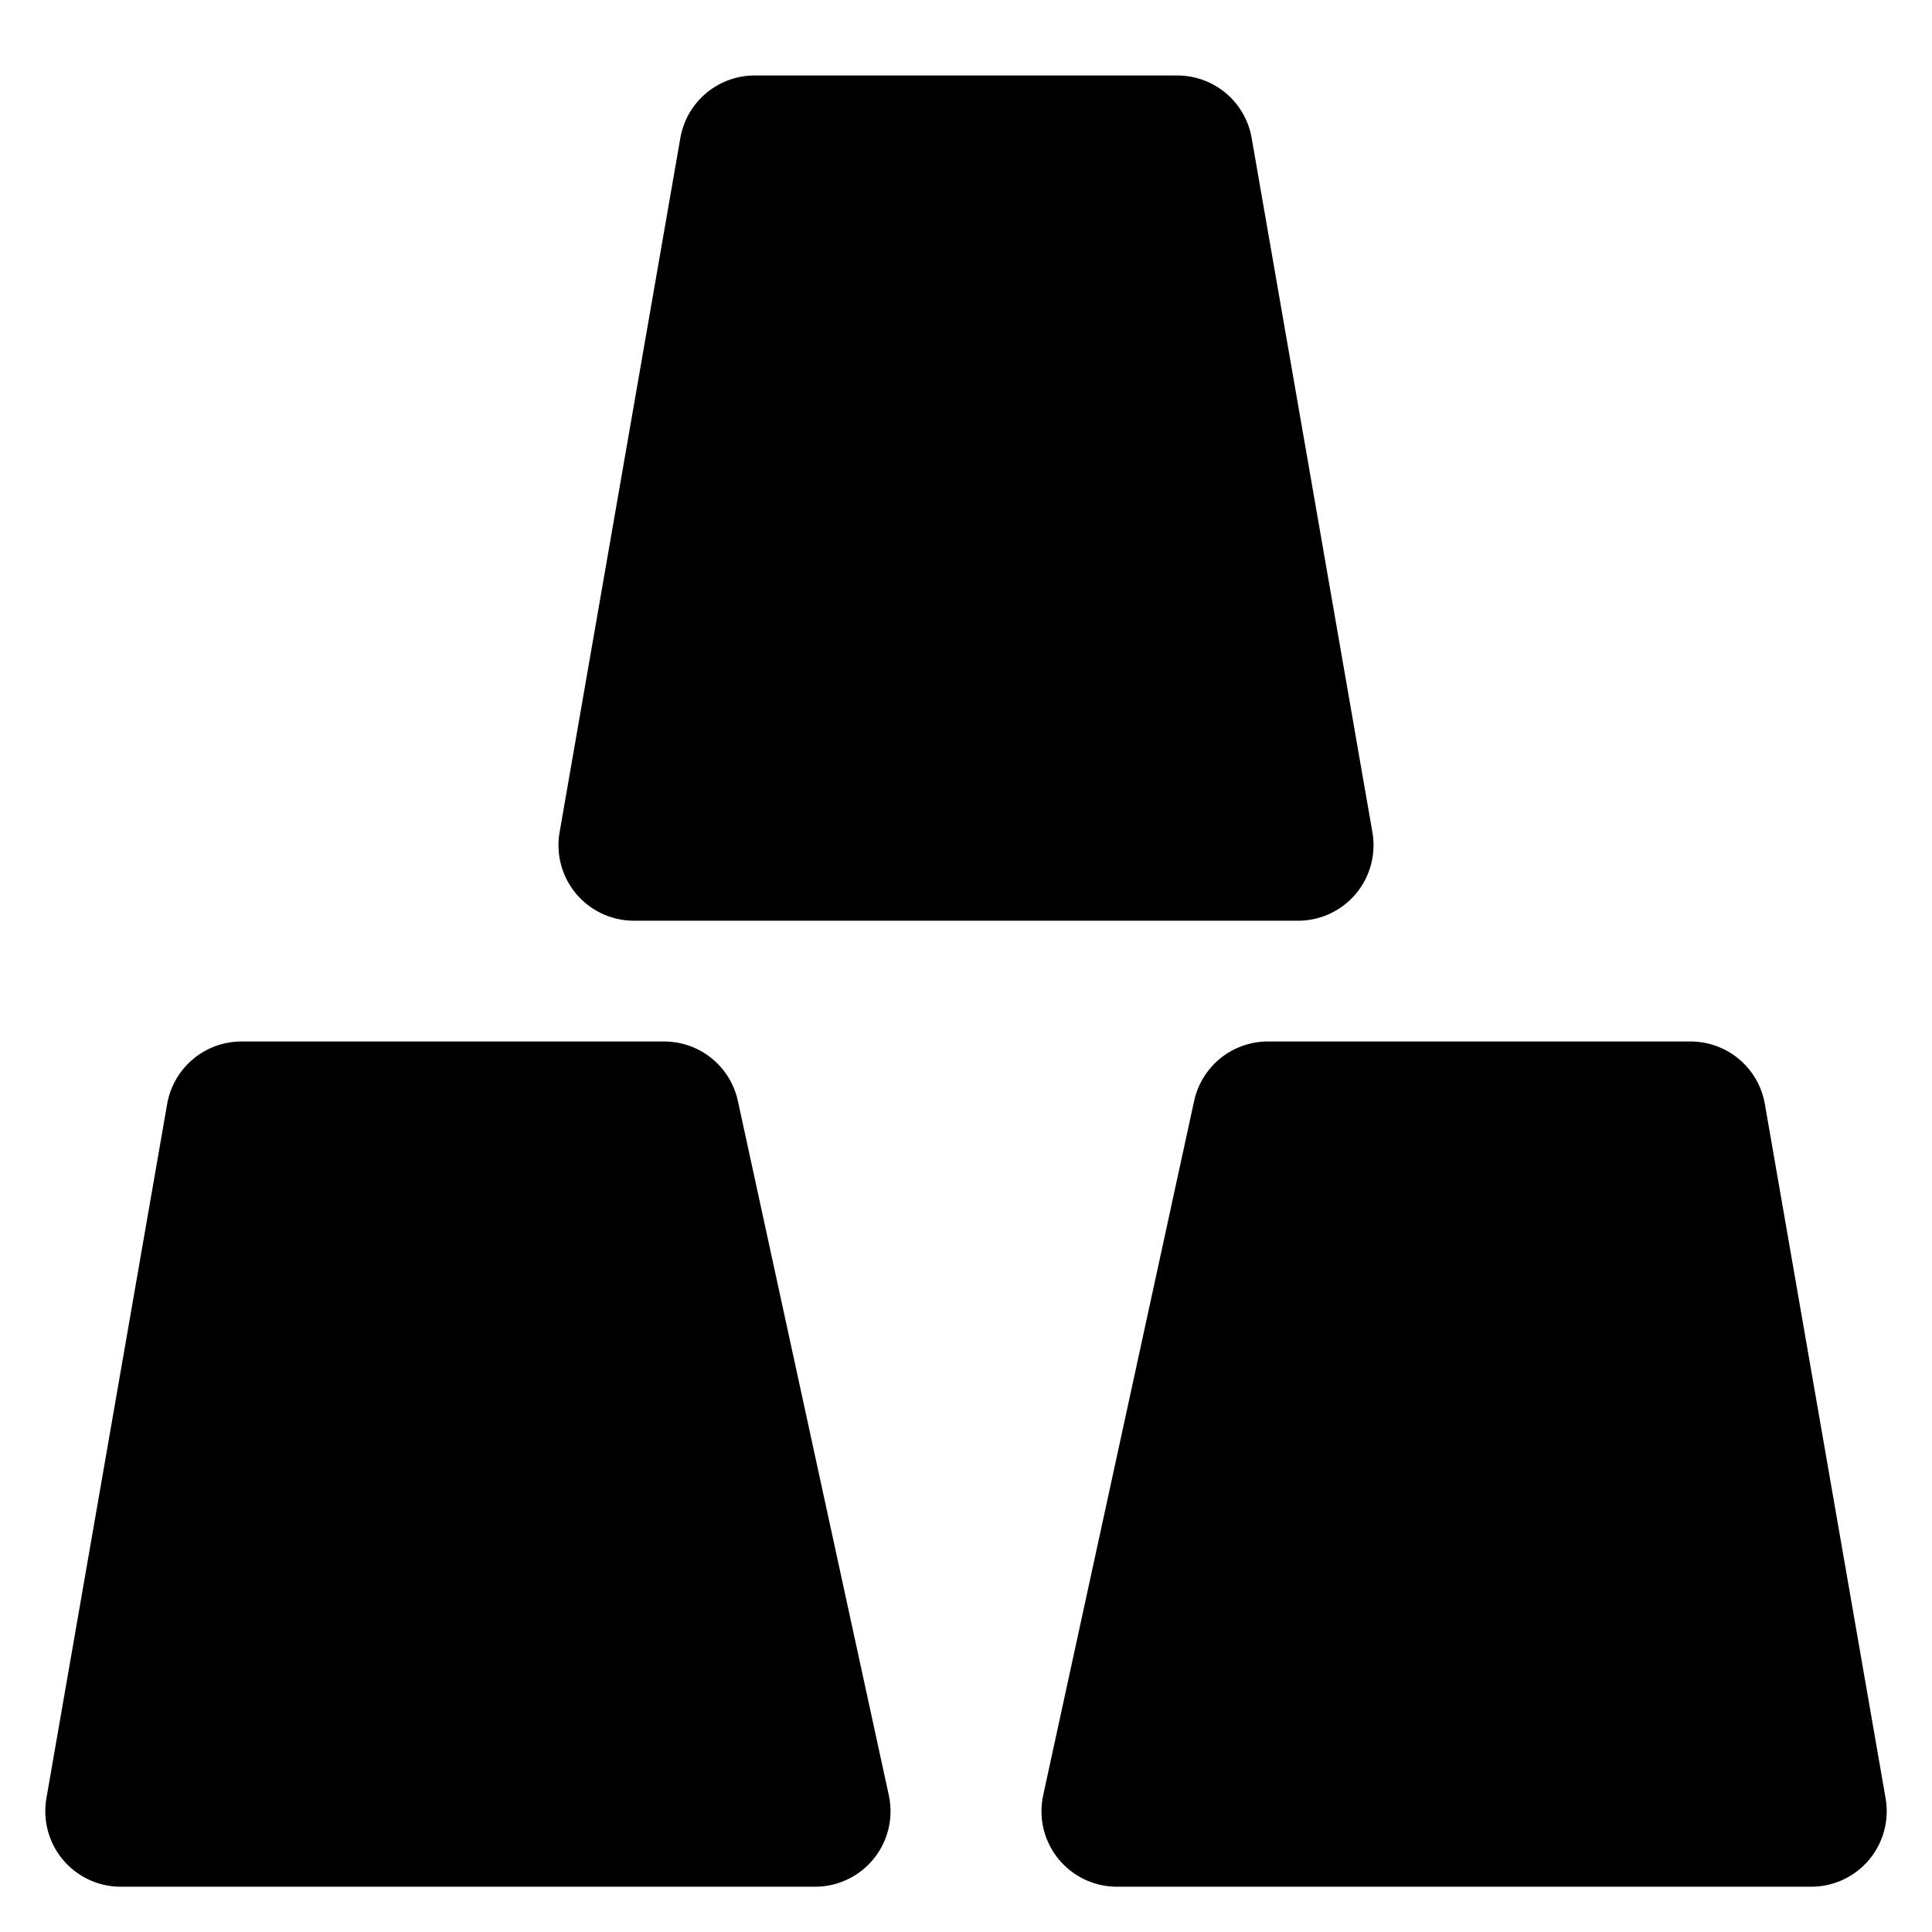
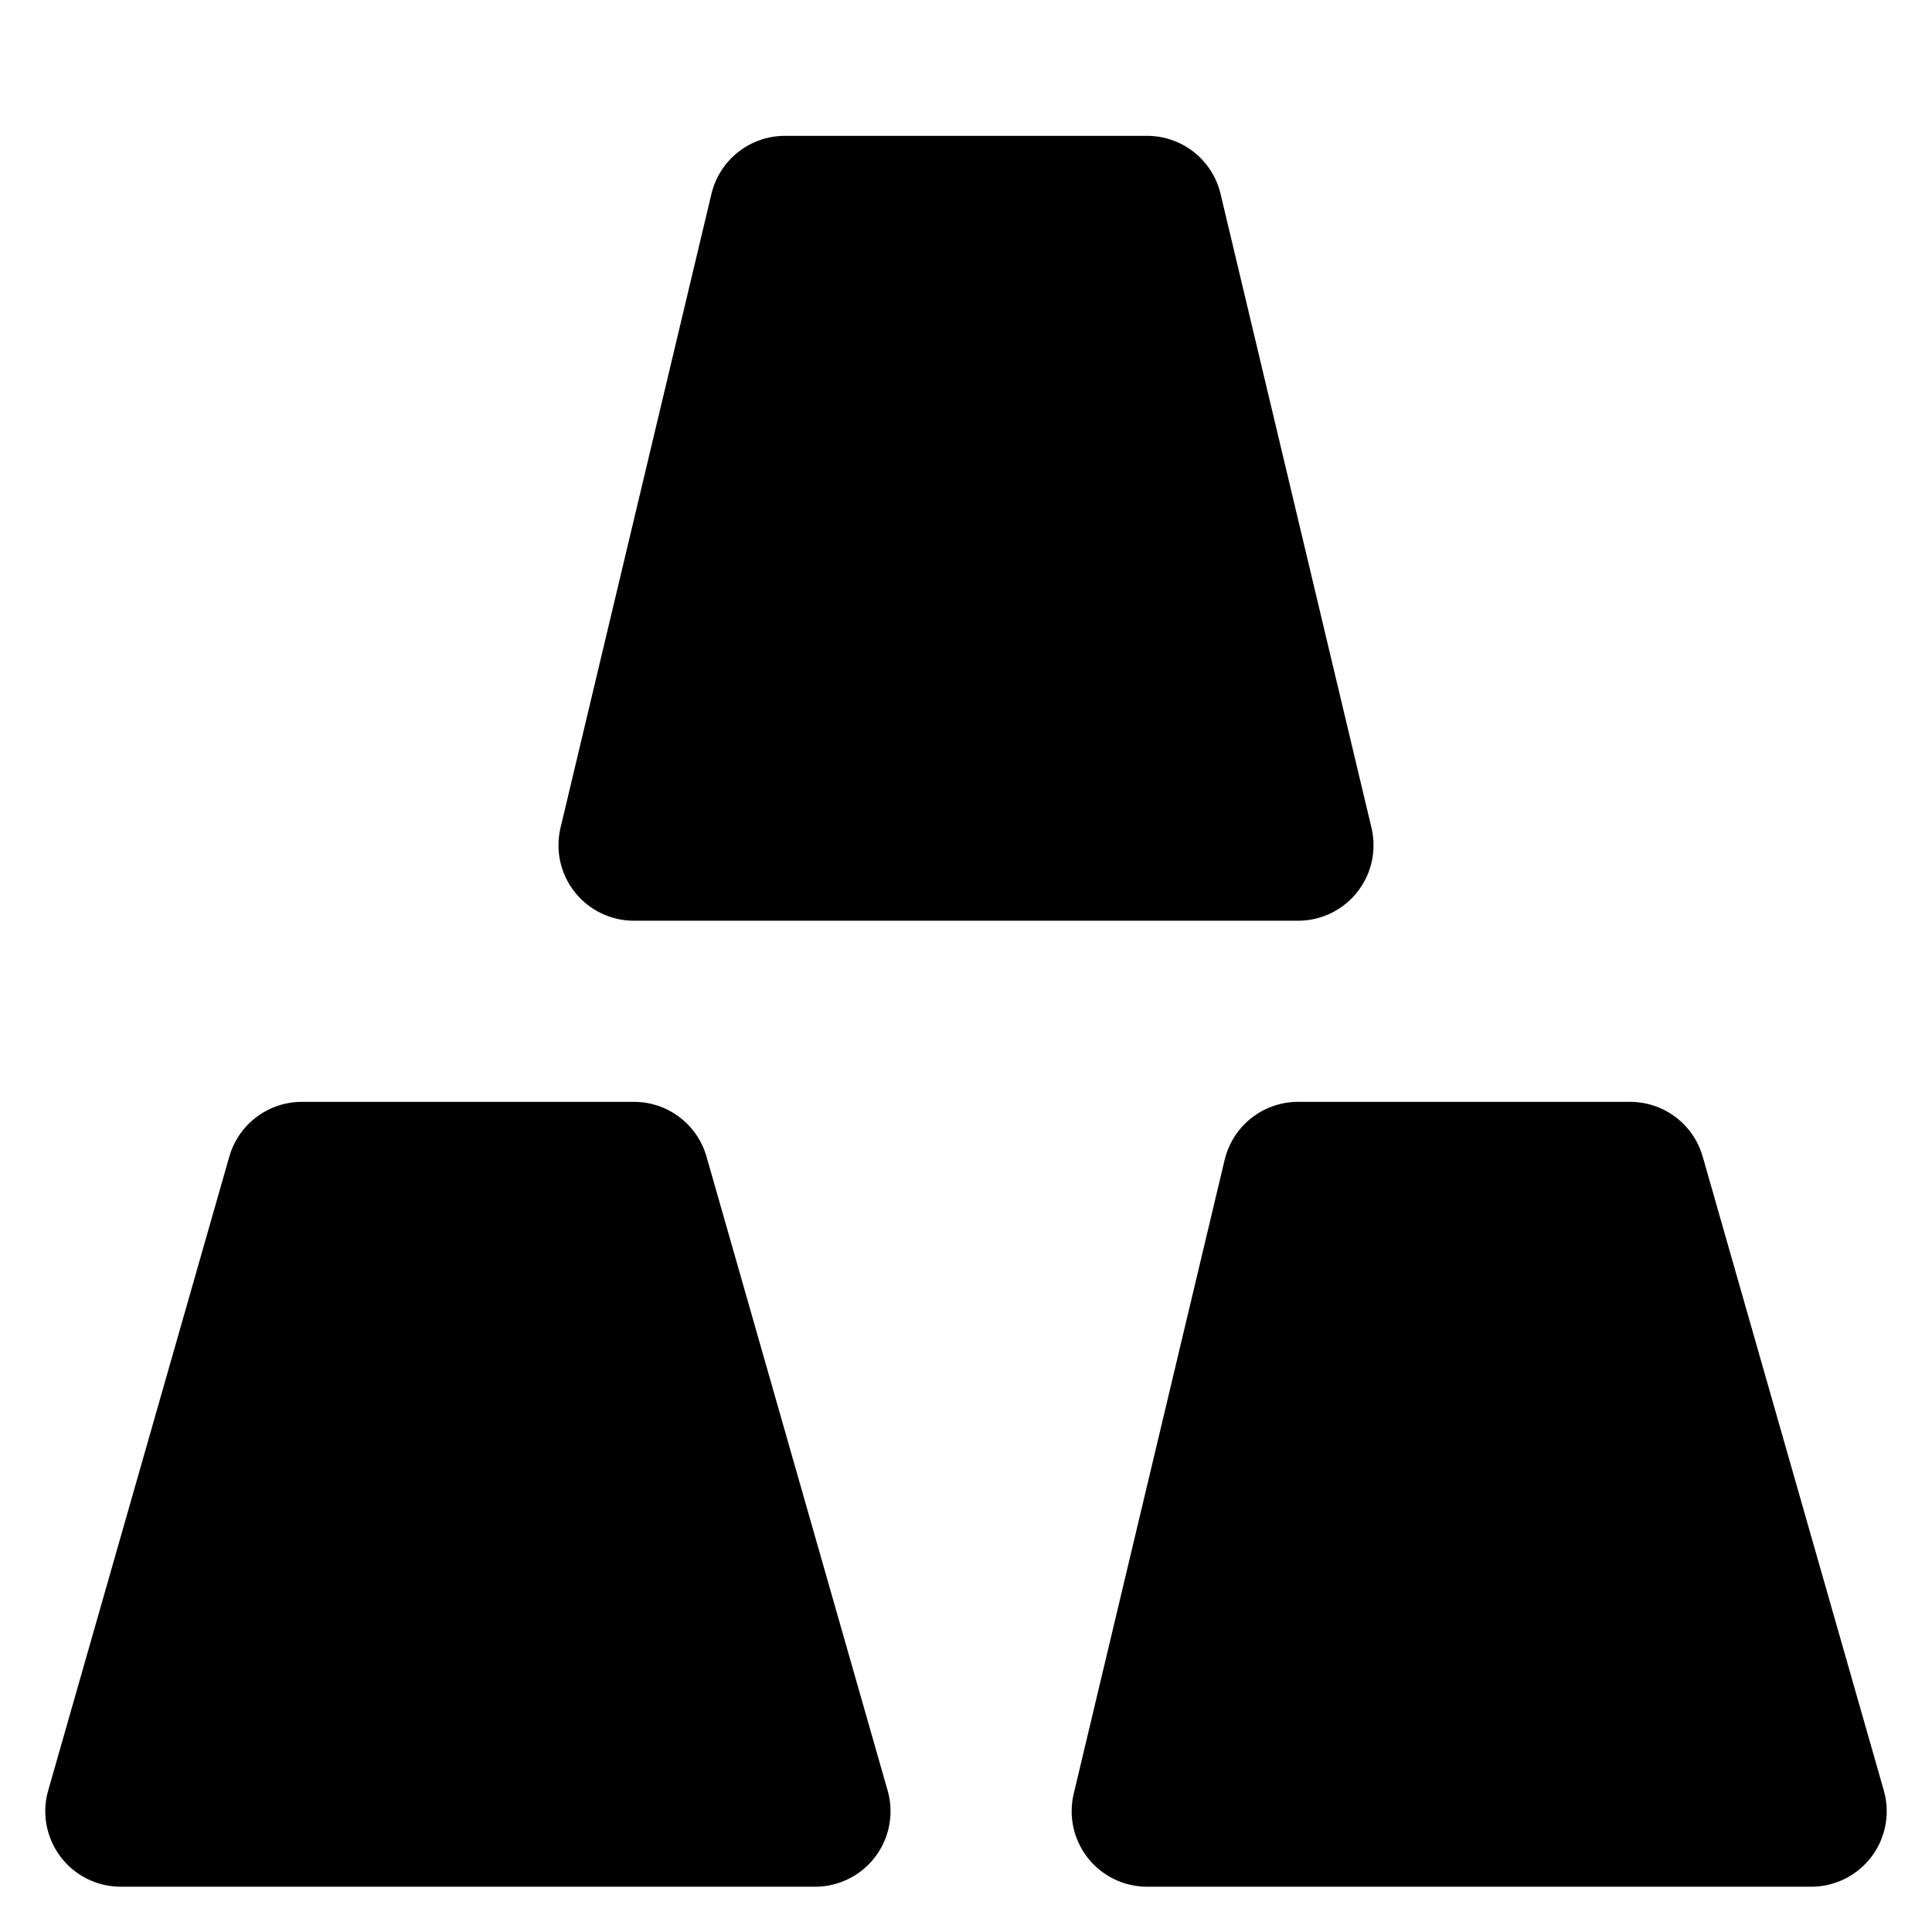
<svg xmlns="http://www.w3.org/2000/svg" width="16" height="16" viewBox="0 0 16 16" fill="currentColor" stroke="currentColor" stroke-width="1.25" stroke-linecap="round" stroke-linejoin="round" class="li li-solid">
-   <path d="M1 15L6.75 15L5.5 9.25L2 9.25Z" fill-rule="evenodd" />
-   <path d="M9.25 15L15 15L14 9.25L10.5 9.25Z" fill-rule="evenodd" />
-   <path d="M5.25 7L10.75 7L9.75 1.25L6.25 1.25Z" fill-rule="evenodd" />
+   <path d="M1 15L6.75 15L5.25 9.75L2.5 9.75Z" fill-rule="evenodd" />
+   <path d="M9.5 15L15 15L13.5 9.75L10.75 9.75Z" fill-rule="evenodd" />
+   <path d="M5.25 7L10.75 7L9.5 1.75L6.5 1.75Z" fill-rule="evenodd" />
</svg>
